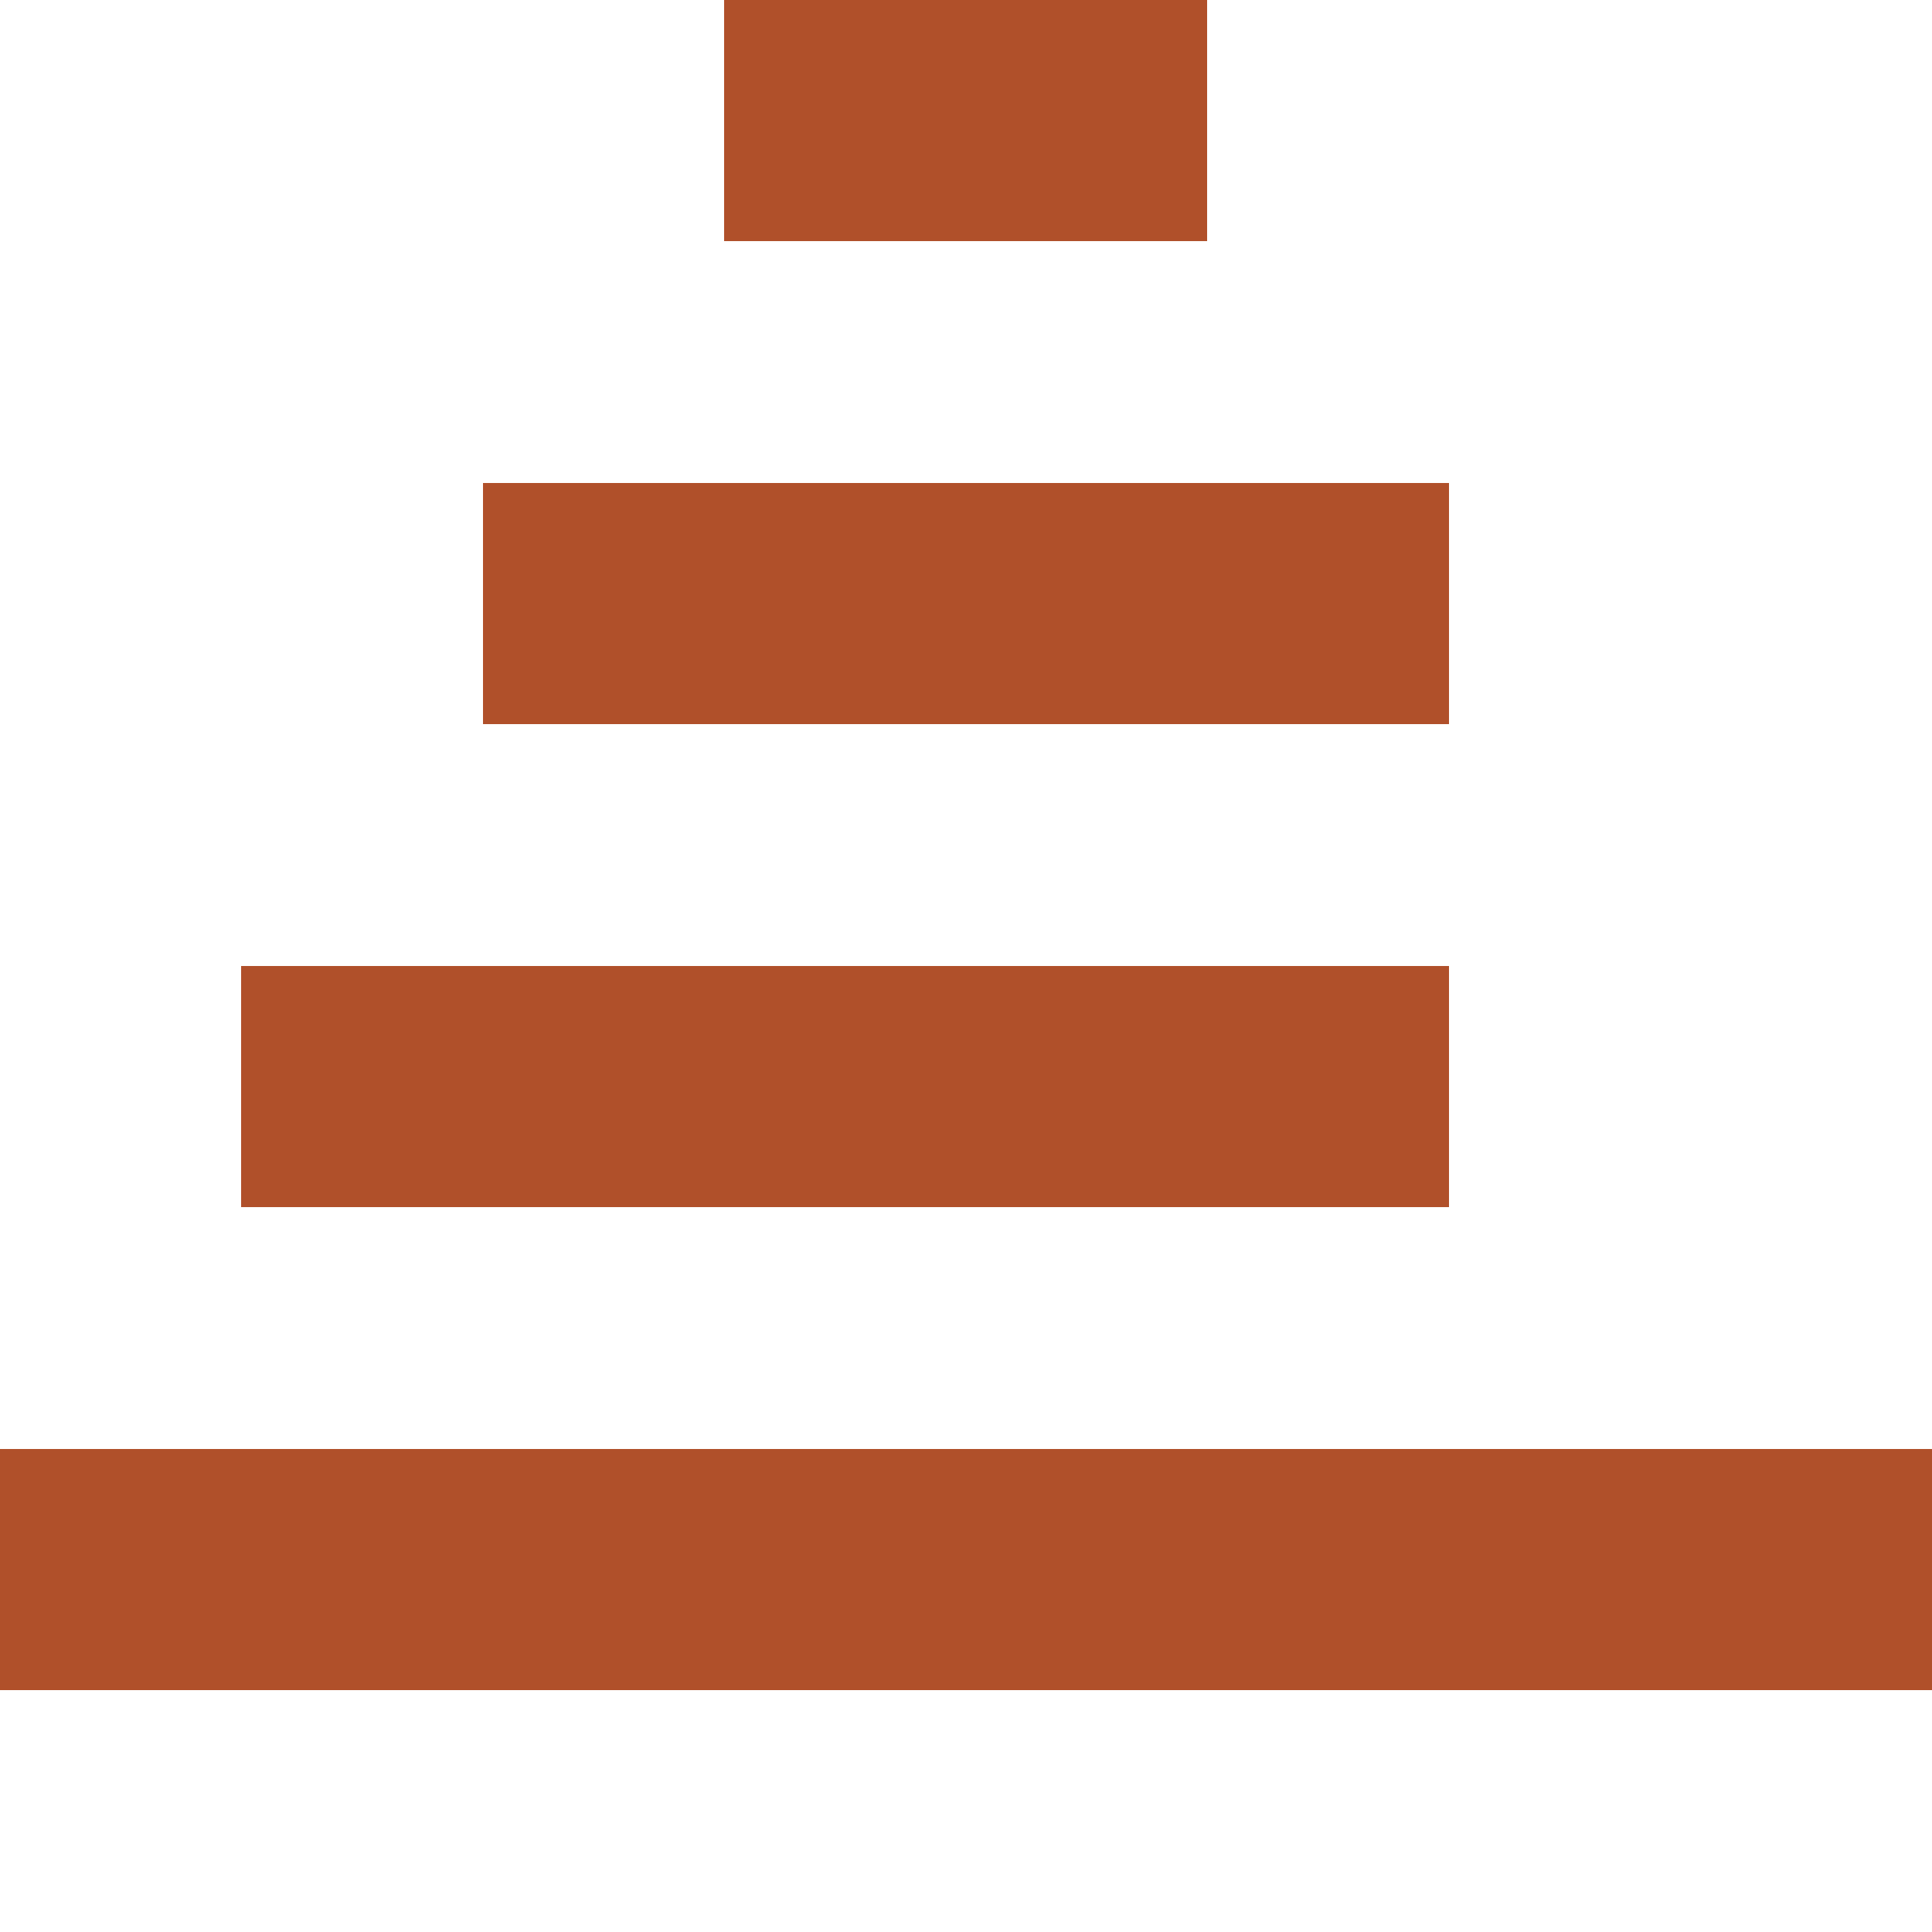
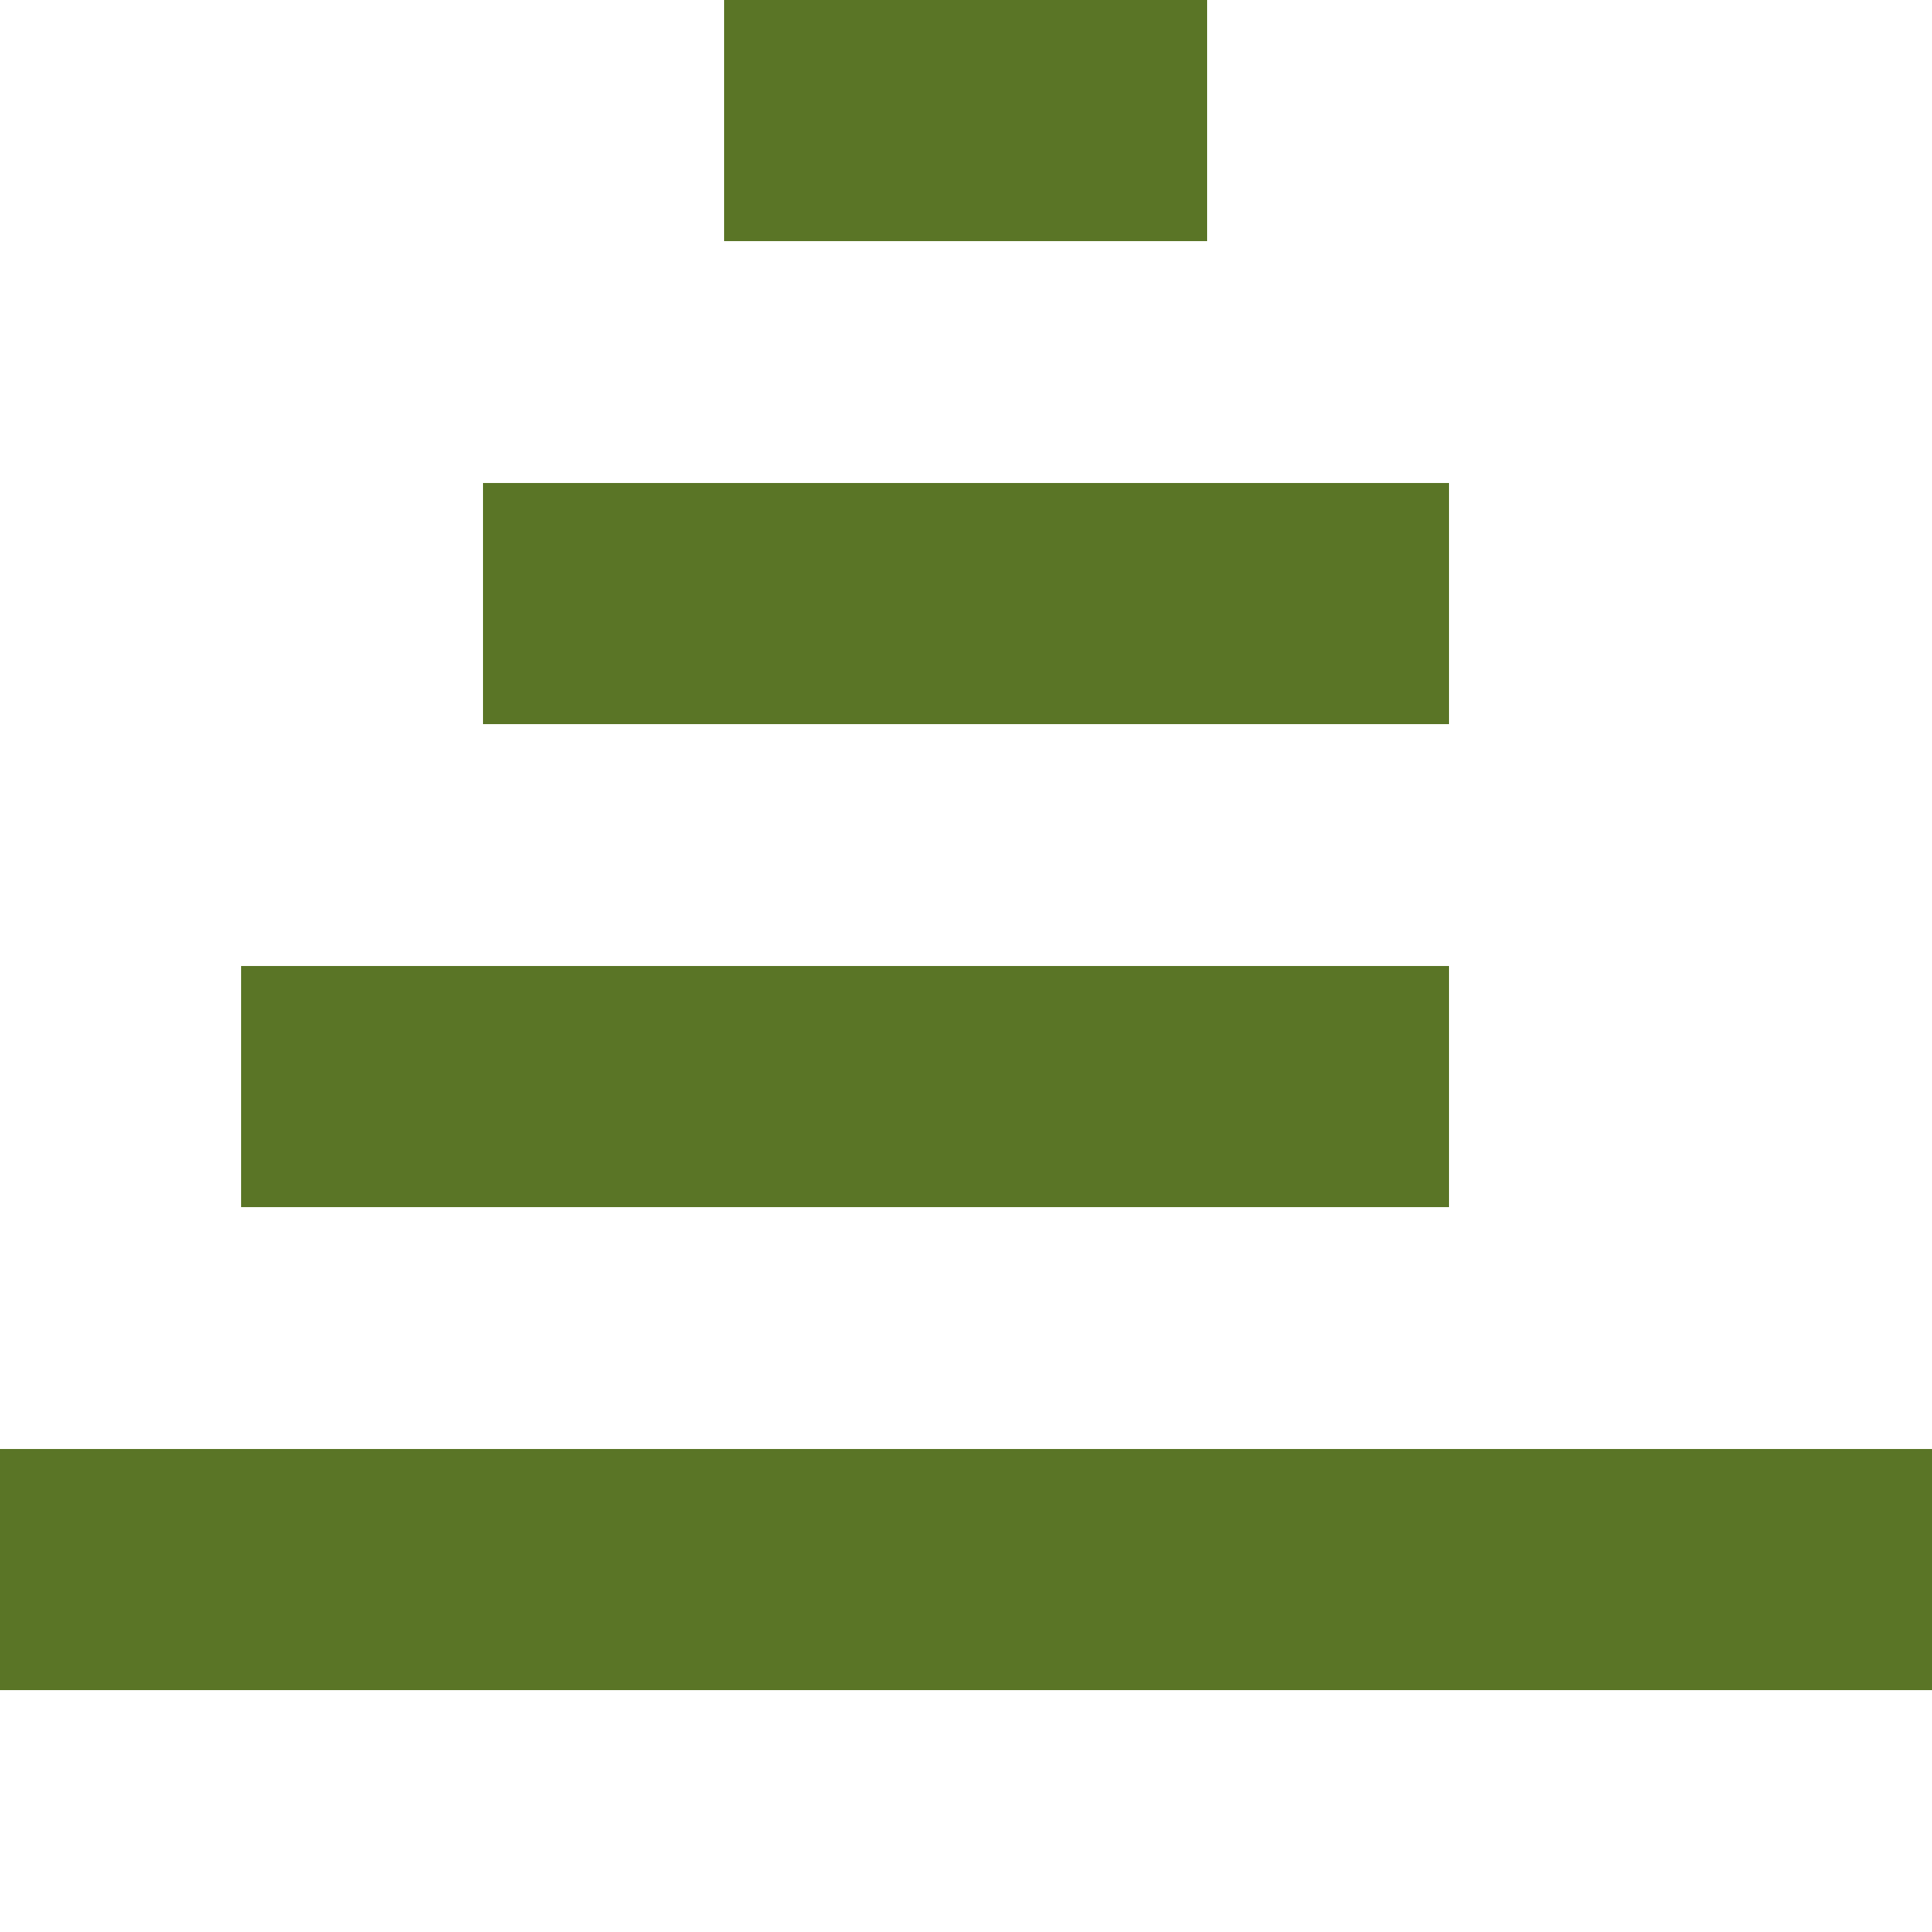
<svg xmlns="http://www.w3.org/2000/svg" viewBox="0 0 8 8" shape-rendering="crispEdges" role="img">
-   <rect x="3" y="0" width="2" height="1" fill="#b0502a" />
-   <rect x="2" y="2" width="4" height="1" fill="#b0502a" />
-   <rect x="1" y="4" width="5" height="1" fill="#b0502a" />
-   <rect x="0" y="6" width="8" height="1" fill="#b0502a" />
+   <rect x="3" y="0" width="2" height="1" fill="#5a7526" />
+   <rect x="2" y="2" width="4" height="1" fill="#5a7526" />
+   <rect x="1" y="4" width="5" height="1" fill="#5a7526" />
+   <rect x="0" y="6" width="8" height="1" fill="#5a7526" />
</svg>
